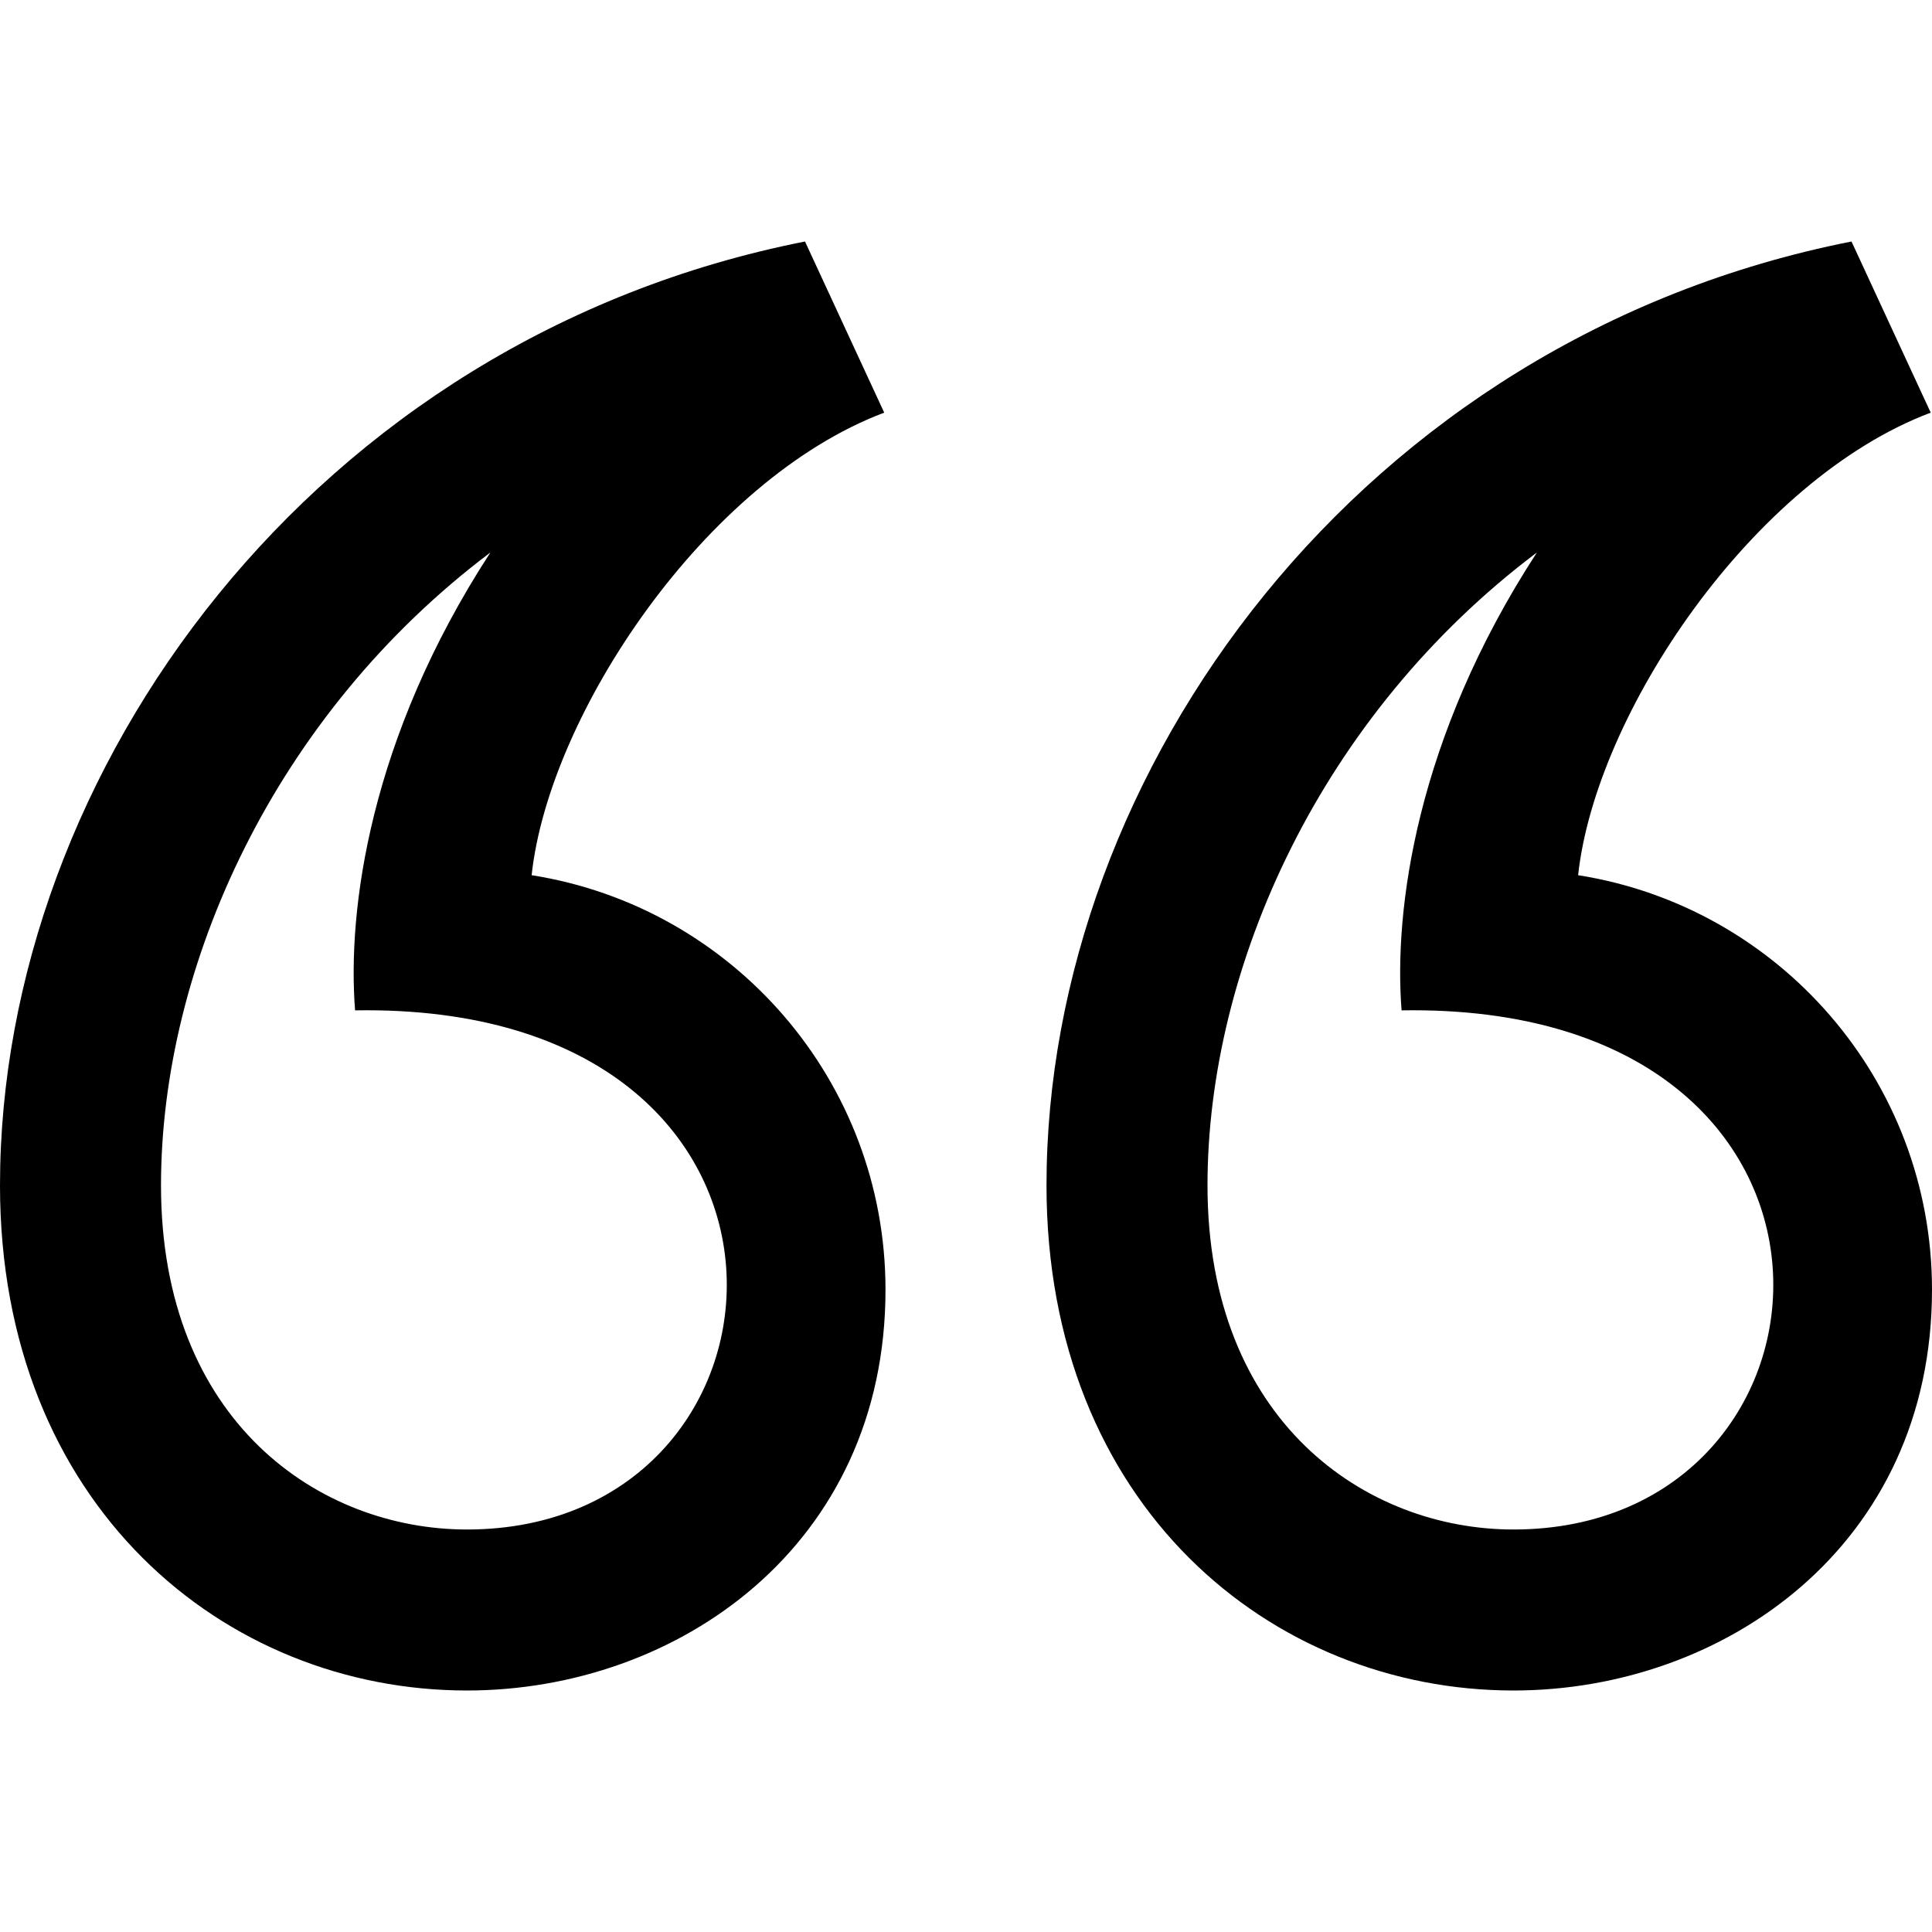
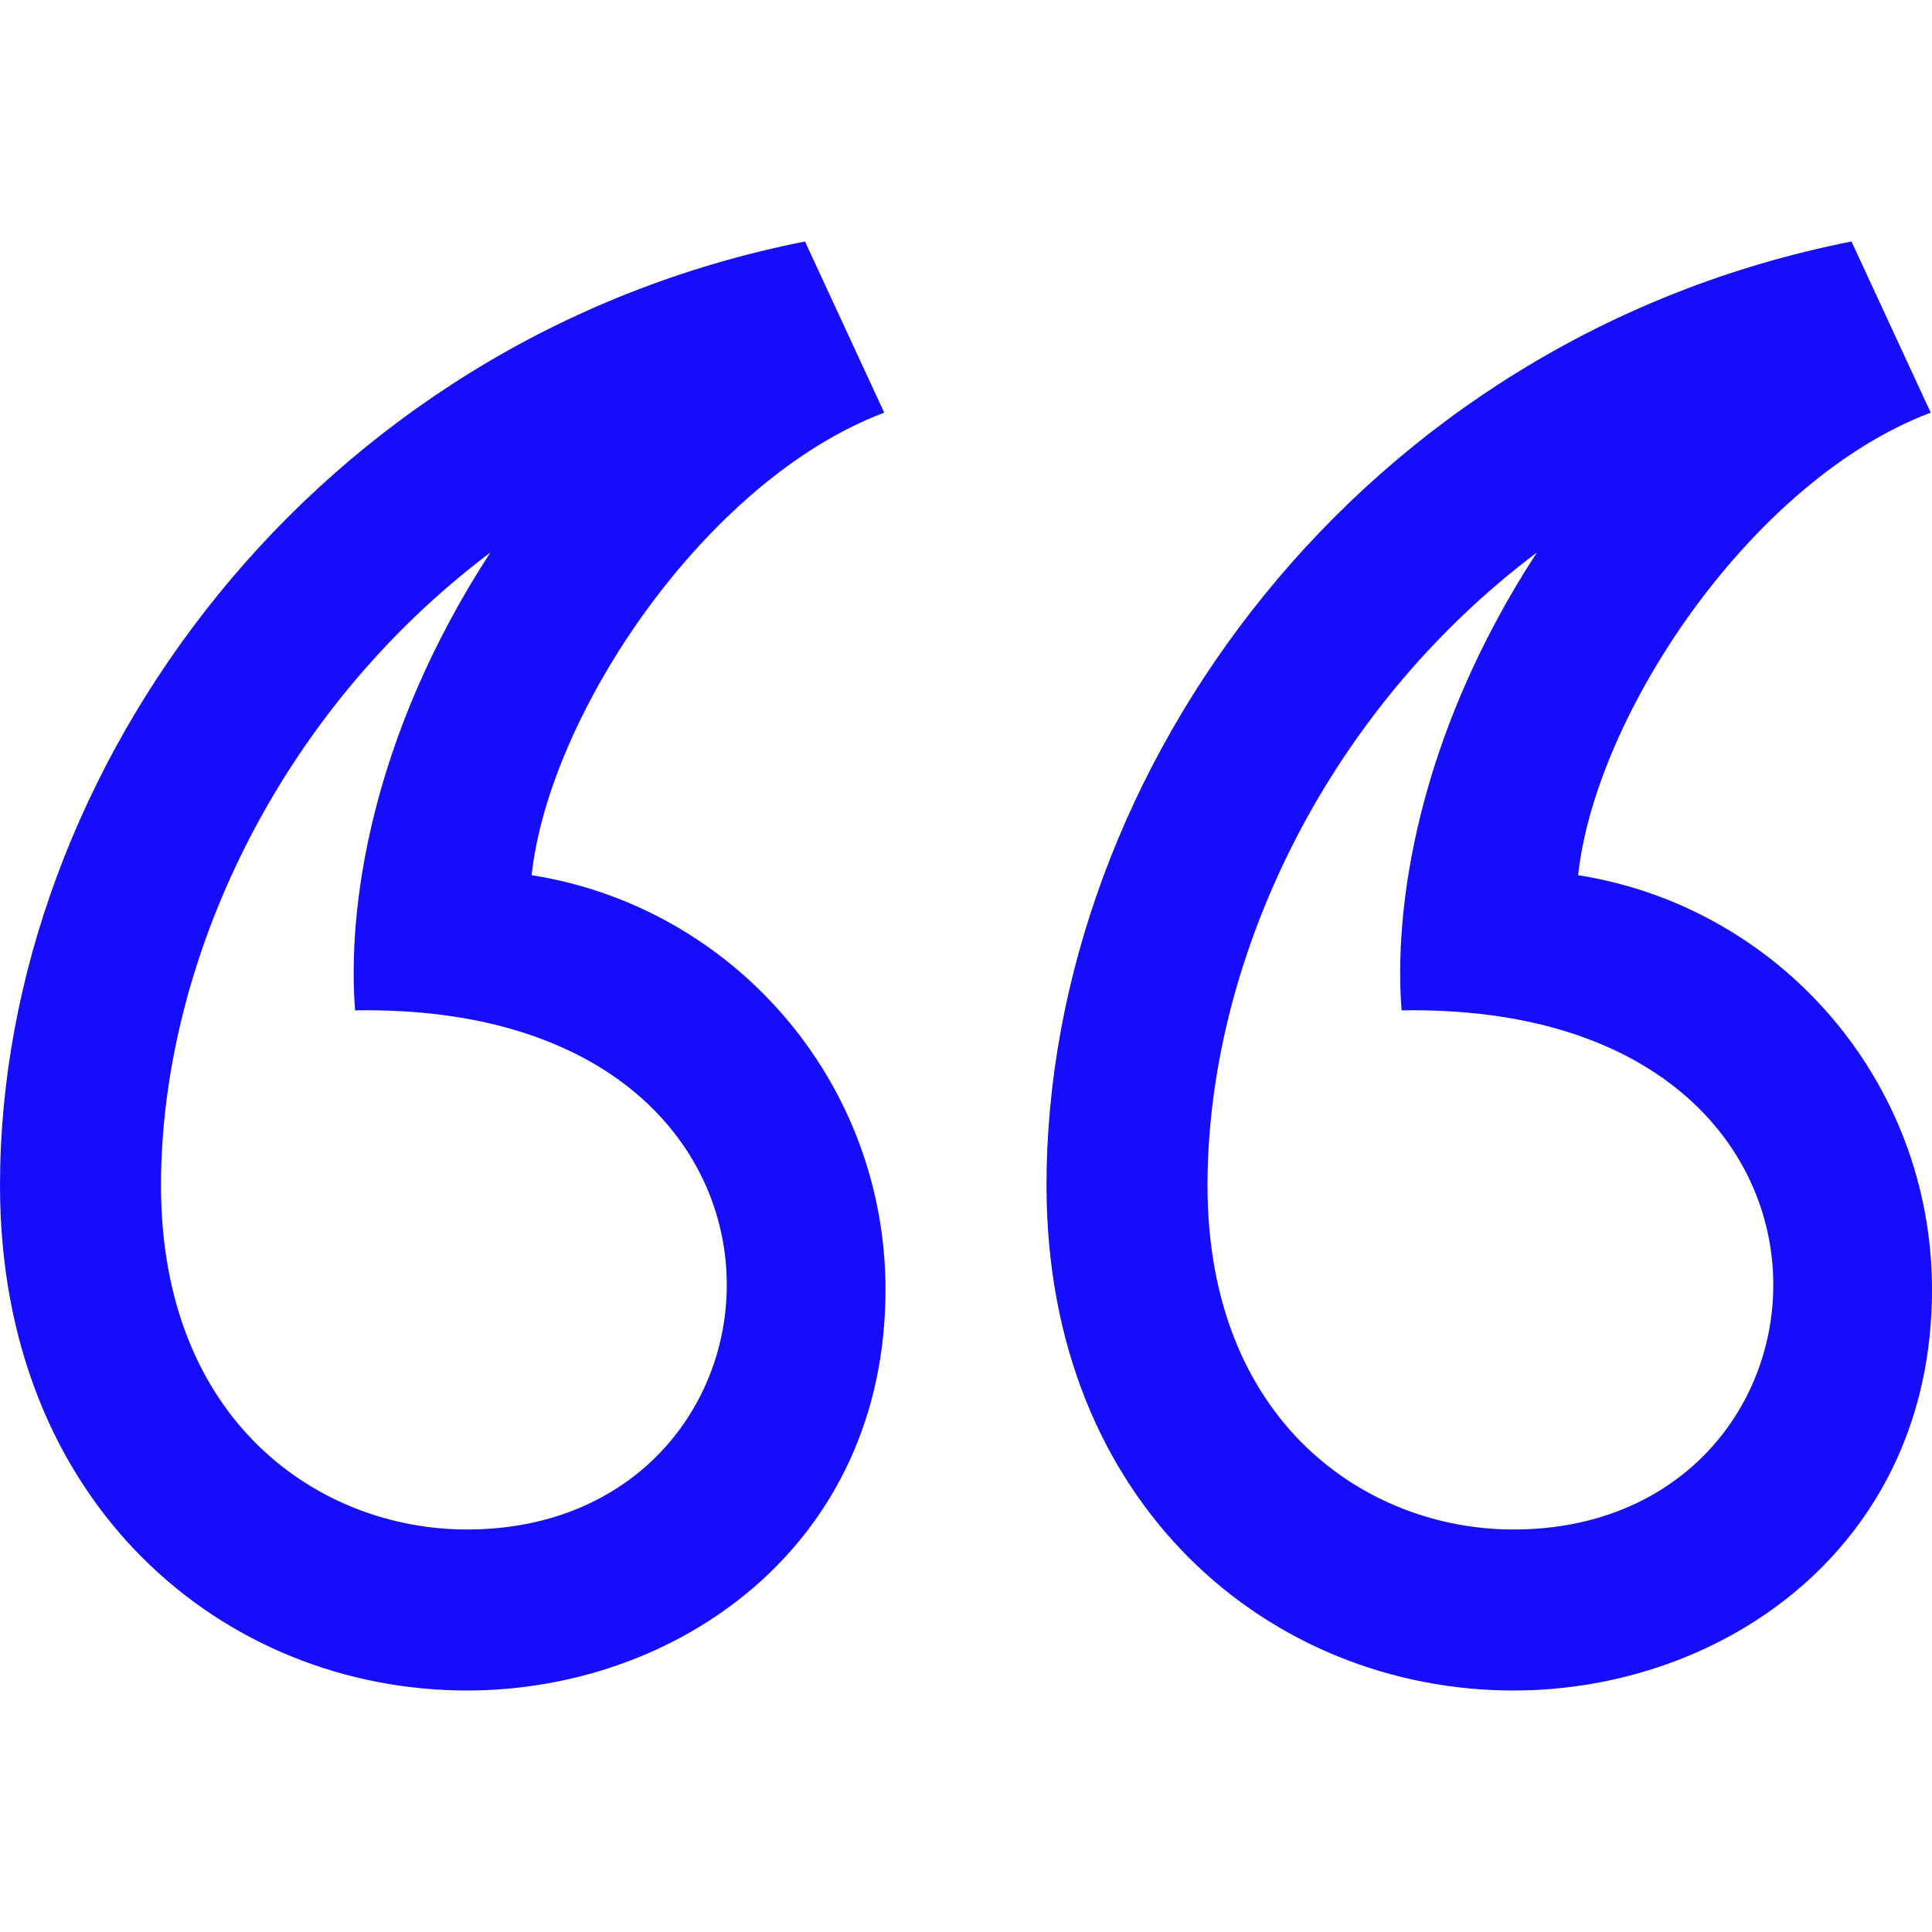
- <svg xmlns="http://www.w3.org/2000/svg" width="24" height="24" viewBox="0 0 24 24">
+ <svg xmlns="http://www.w3.org/2000/svg" width="24" height="24" viewBox="0 0 24 24" fill="#150DFB">
  <path d="M19.092 6.863c-1.504 2.31-1.779 4.45-1.681 5.688 6.132-.101 5.696 6.449 1.39 6.449-1.83 0-3.801-1.338-3.801-4.275 0-2.724 1.412-5.845 4.092-7.862zm-13 0c-1.504 2.31-1.779 4.45-1.681 5.688 6.132-.101 5.696 6.449 1.39 6.449-1.83 0-3.801-1.338-3.801-4.275 0-2.724 1.412-5.845 4.092-7.862zm16.908-3.863c-6.108 1.206-10 6.584-10 11.725 0 3.97 2.786 6.275 5.801 6.275 2.615 0 5.199-1.797 5.199-4.979 0-2.601-1.905-4.757-4.396-5.149.217-2.004 2.165-4.911 4.38-5.746l-.984-2.126zm-13 0c-6.108 1.206-10 6.584-10 11.725 0 3.97 2.786 6.275 5.801 6.275 2.615 0 5.199-1.797 5.199-4.979 0-2.601-1.905-4.757-4.396-5.149.217-2.004 2.165-4.911 4.38-5.746l-.984-2.126z" />
</svg>
